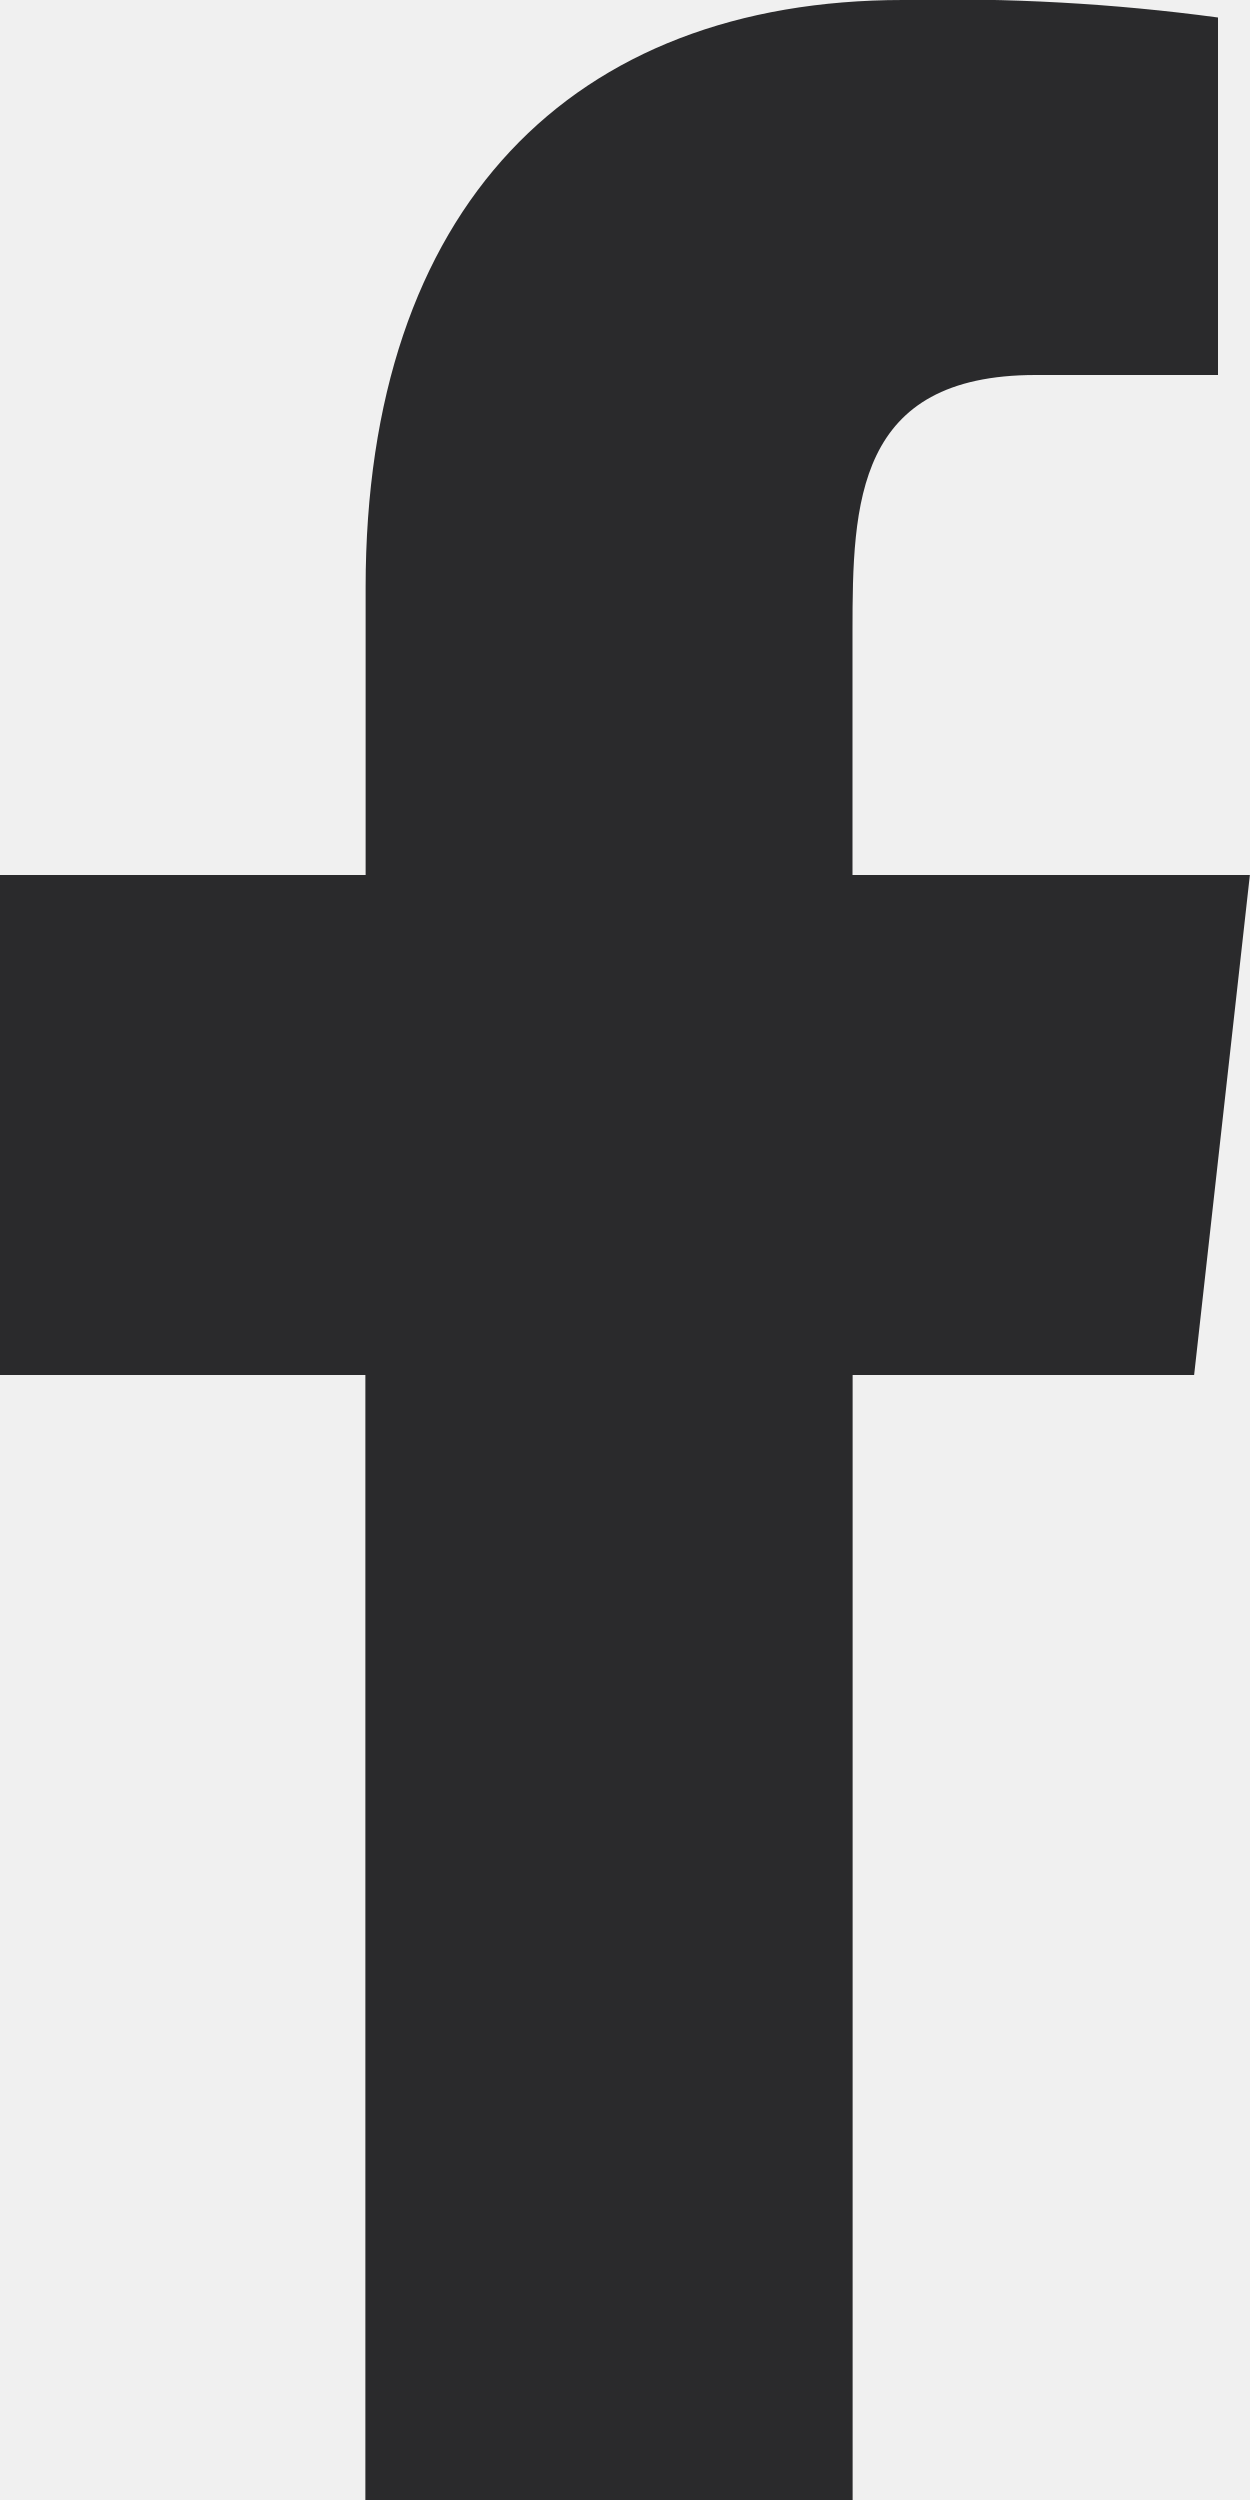
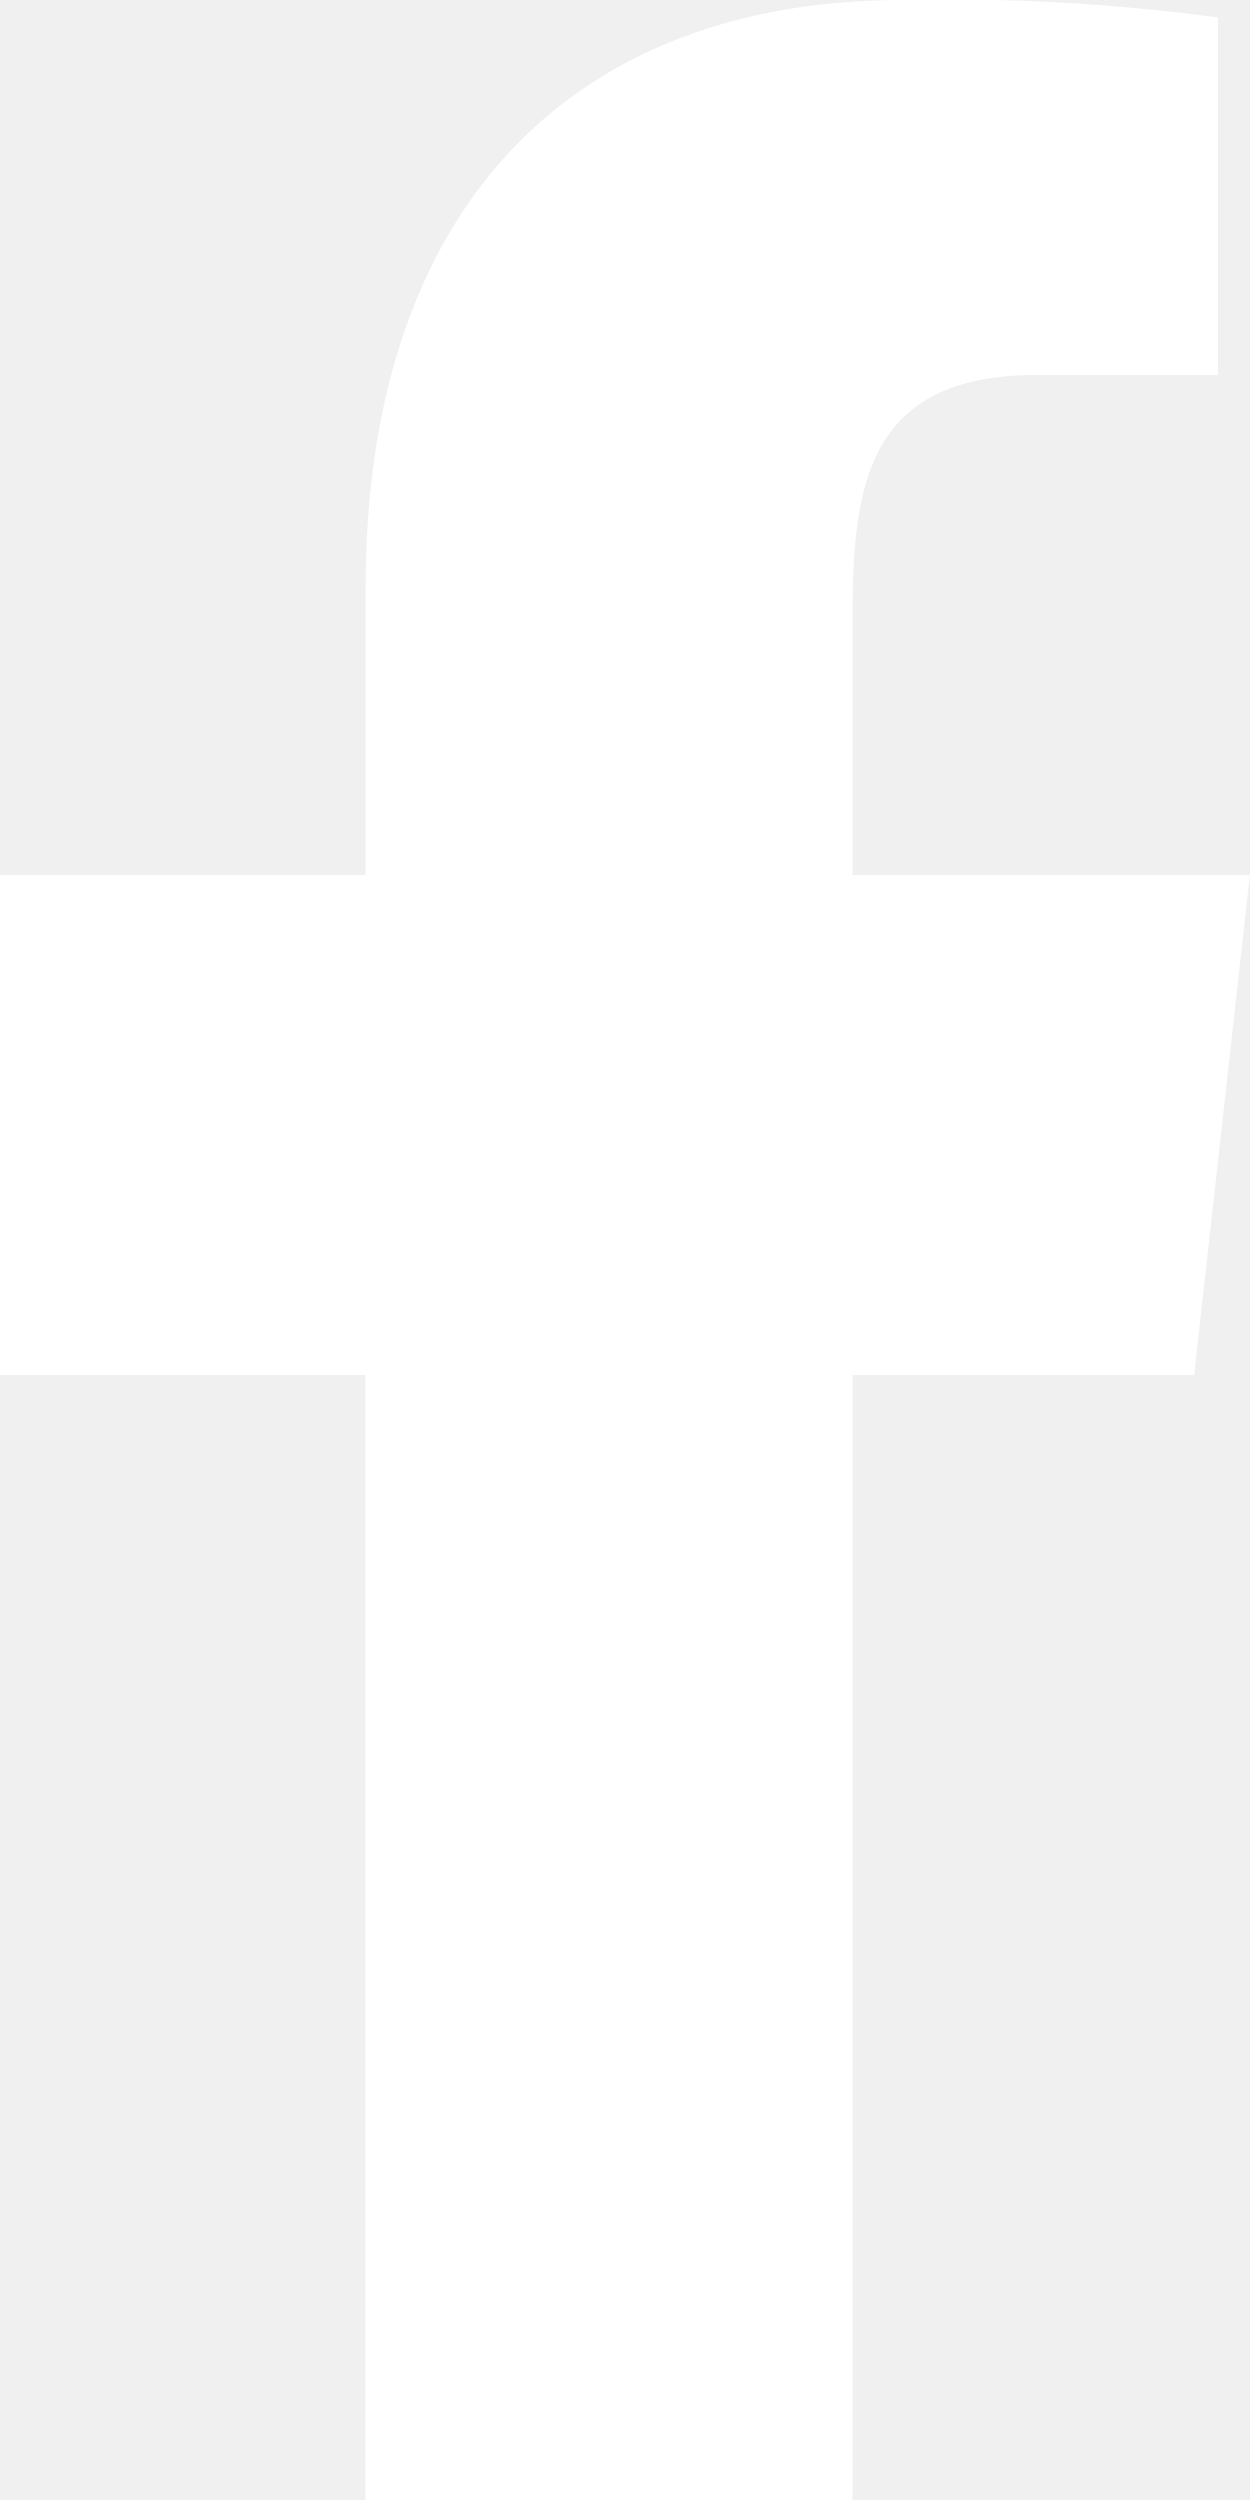
<svg xmlns="http://www.w3.org/2000/svg" width="10" height="20" viewBox="0 0 10 20">
  <defs>
-     <style>.a{fill:#2A2A2C;fill-rule:evenodd;}</style>
+     <style>.a{fill:#fff;fill-rule:evenodd;}</style>
  </defs>
  <g transform="translate(0 0)">
    <path class="a" d="M335.821,7259v-9h2.732l.446-4h-3.179v-1.948c0-1.03.026-2.052,1.466-2.052h1.458v-2.86a16.121,16.121,0,0,0-2.519-.14c-2.646,0-4.3,1.657-4.3,4.7v2.3H329v4h2.923v9Z" transform="translate(-329 -7239)" />
  </g>
</svg>
